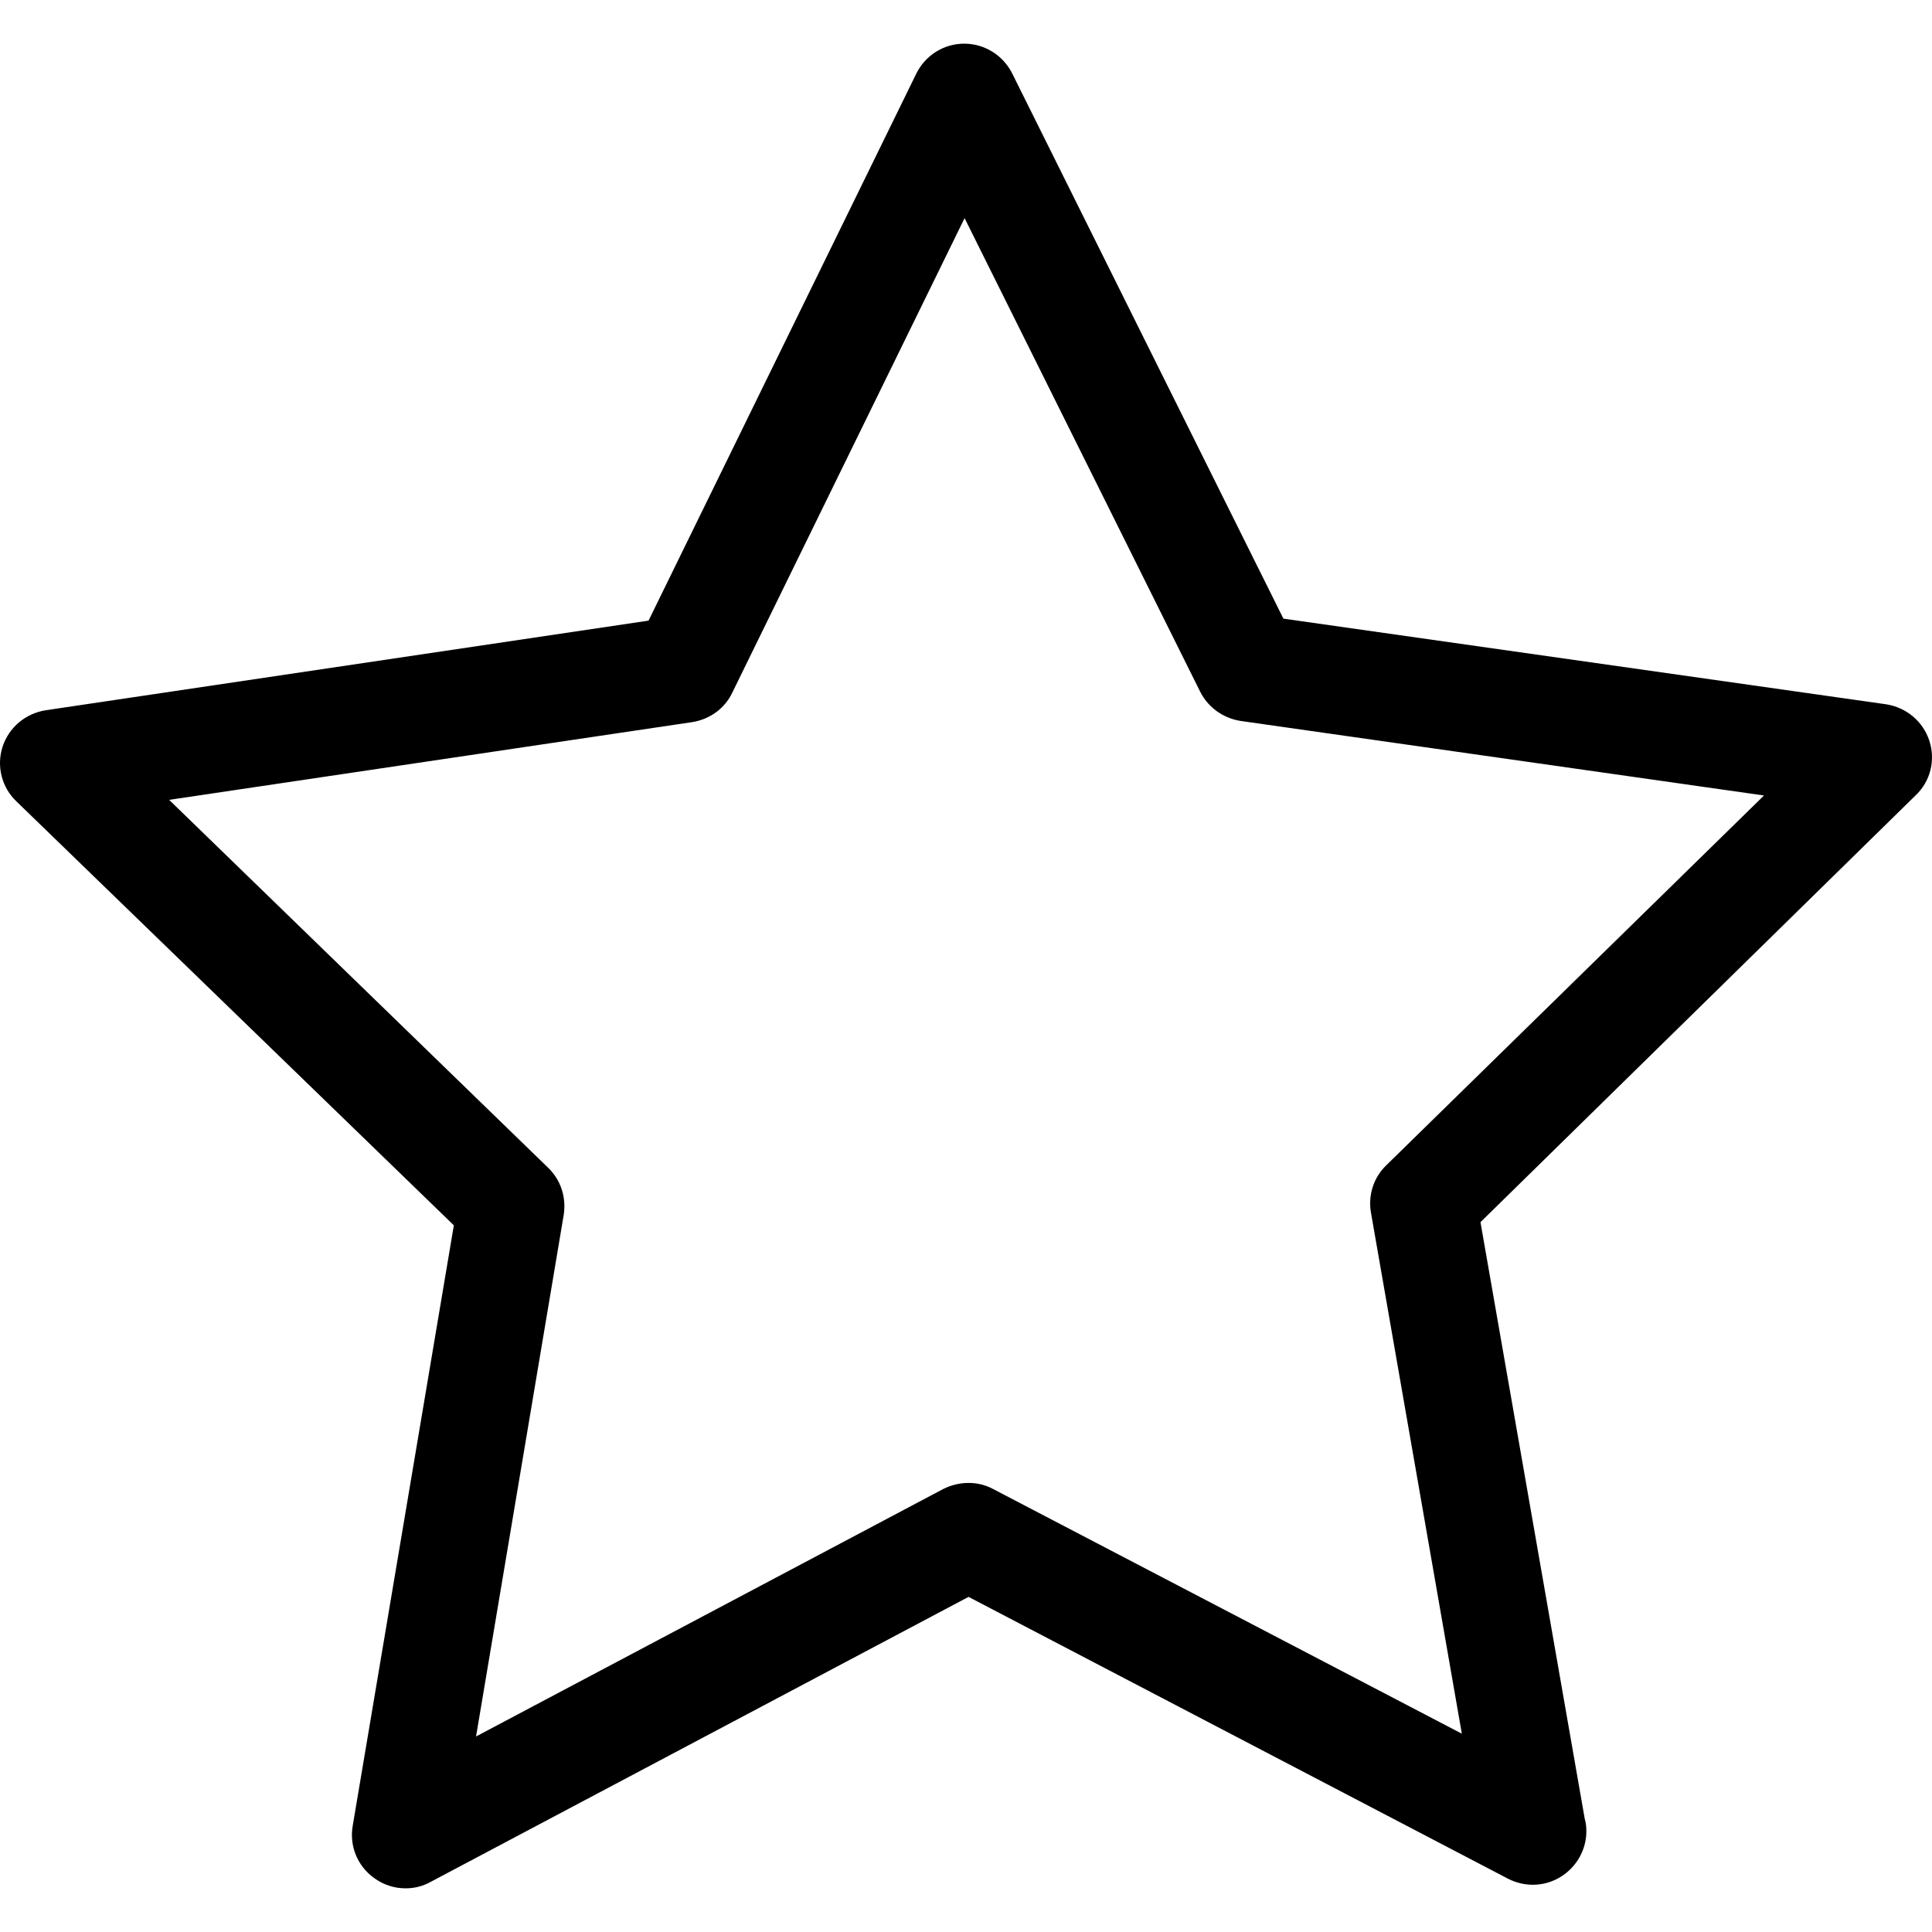
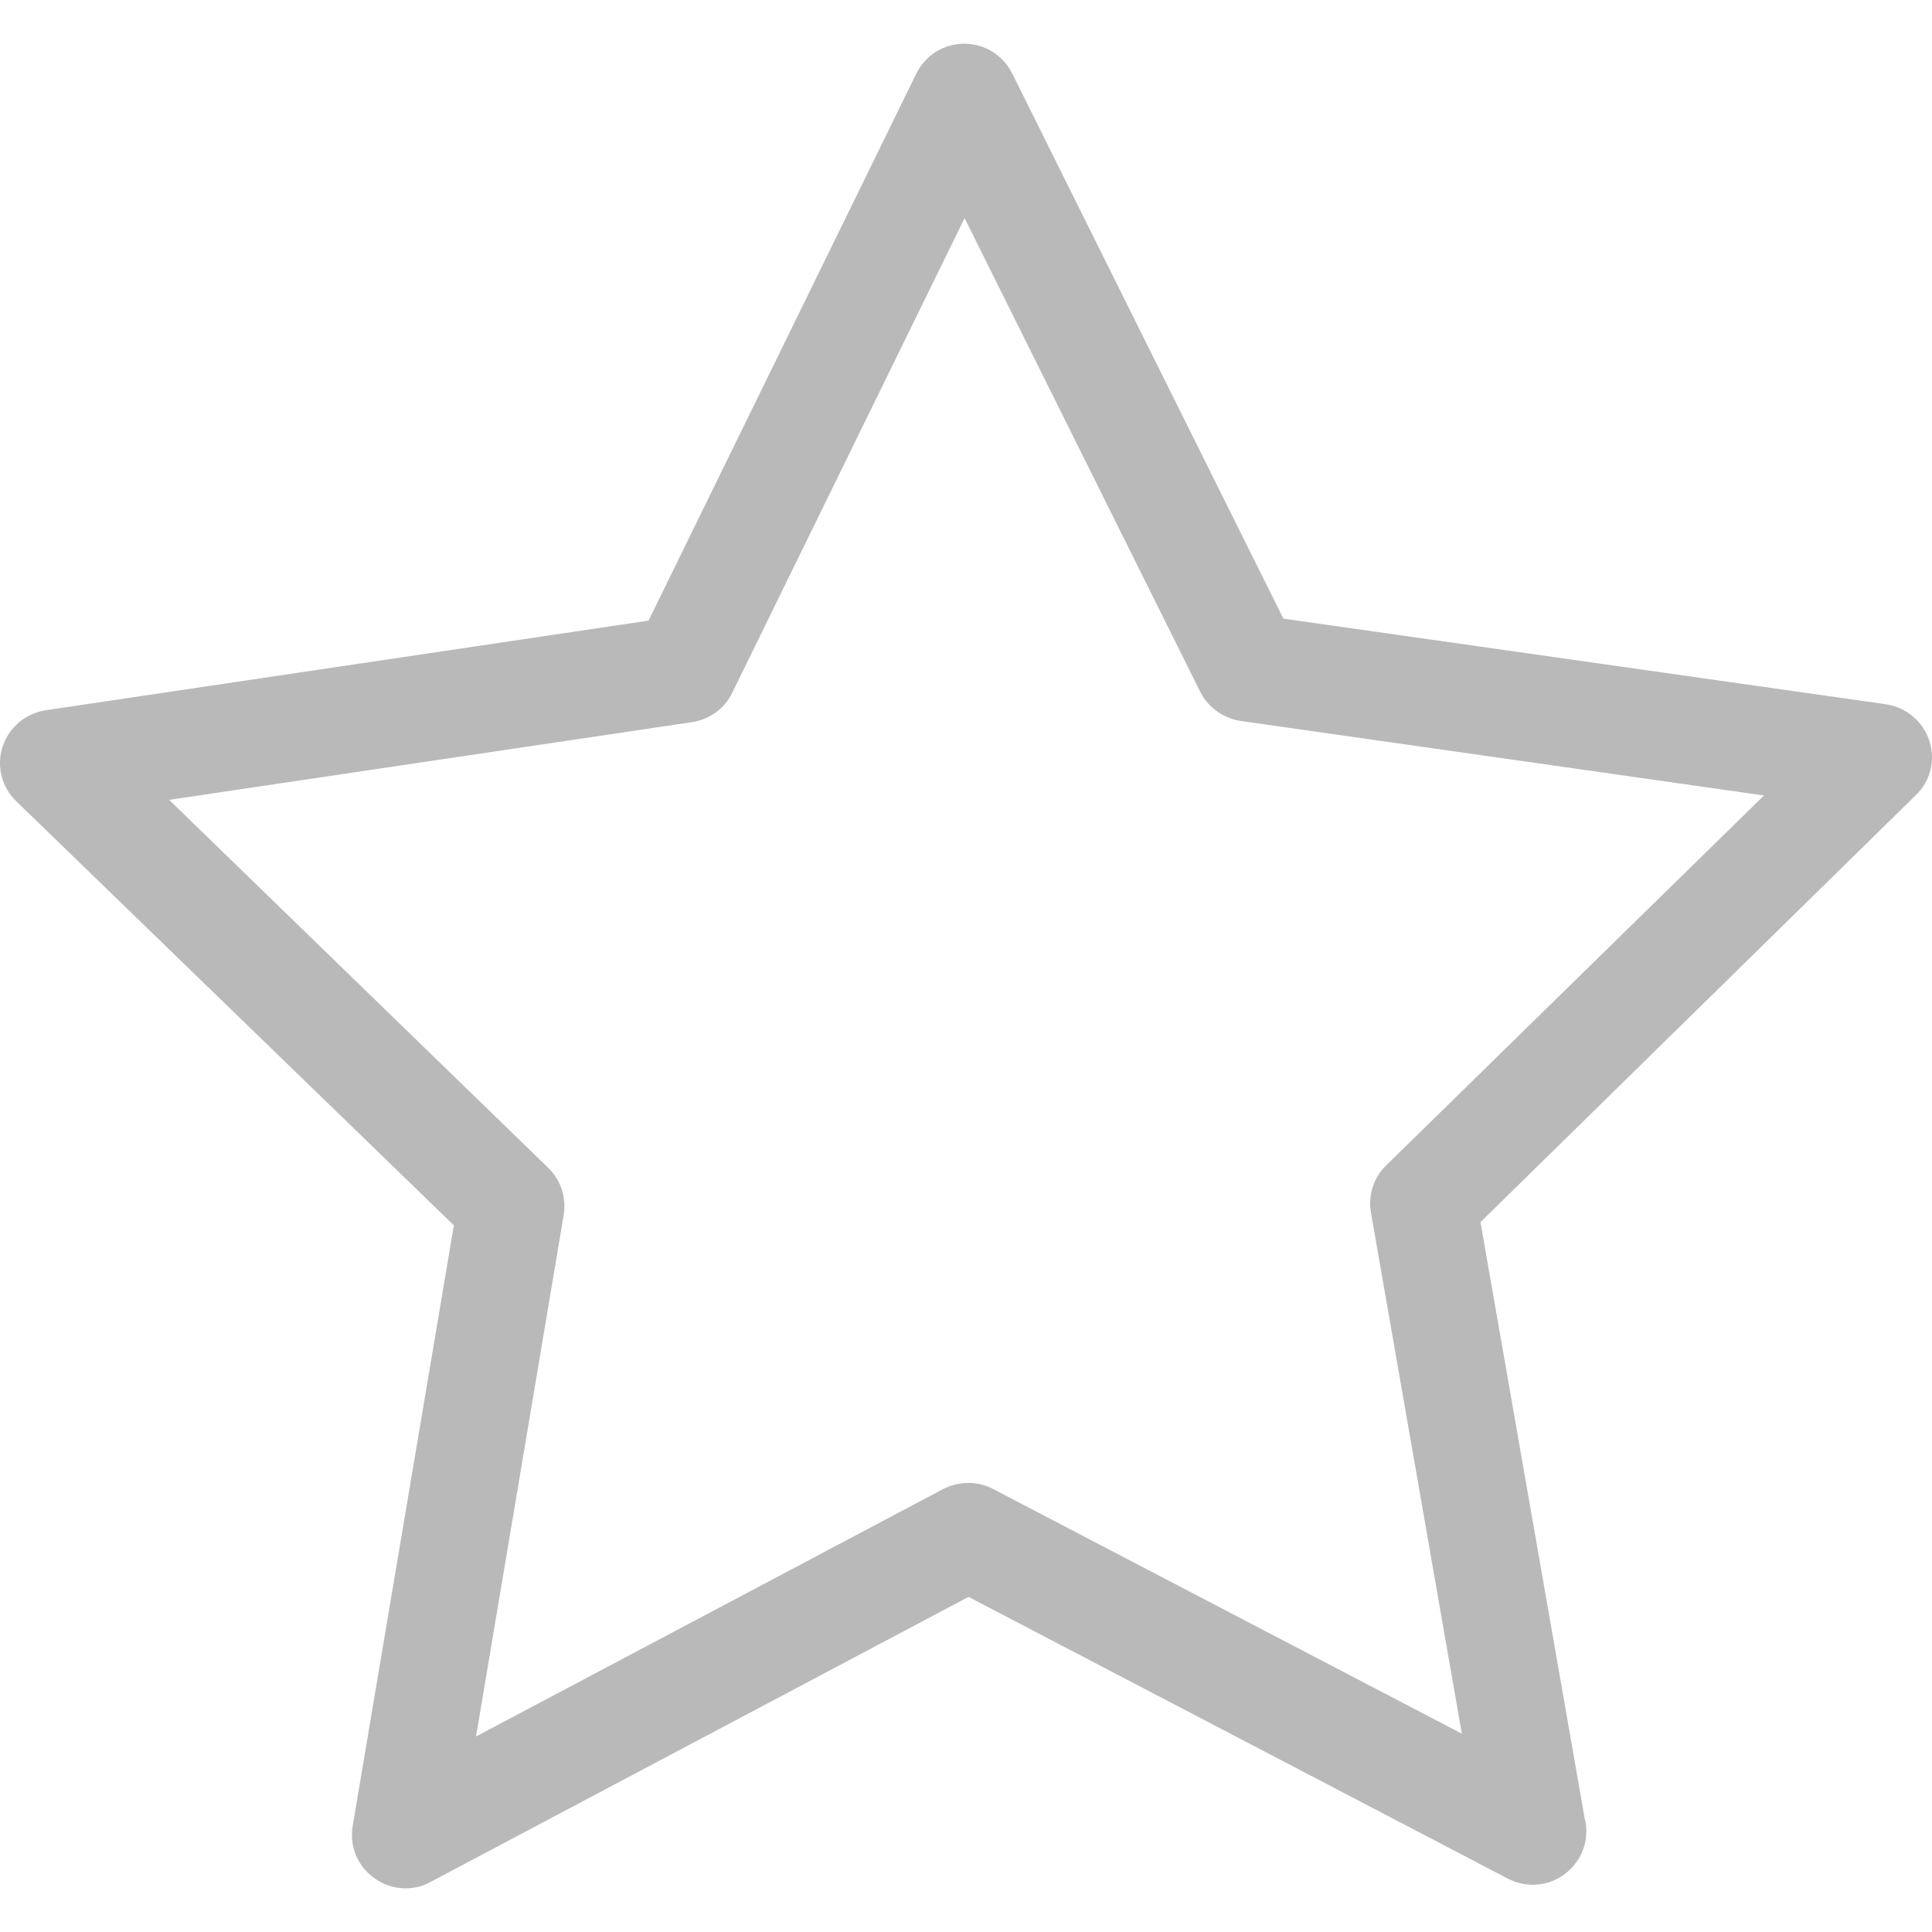
<svg xmlns="http://www.w3.org/2000/svg" version="1.1" id="Capa_1" x="0px" y="0px" viewBox="0 0 487.222 487.222" style="enable-background:new 0 0 487.222 487.222;" xml:space="preserve">
  <g>
-     <path d="M486.554,186.811c-1.6-4.9-5.8-8.4-10.9-9.2l-152-21.6l-68.4-137.5c-2.3-4.6-7-7.5-12.1-7.5l0,0c-5.1,0-9.8,2.9-12.1,7.6   l-67.5,137.9l-152,22.6c-5.1,0.8-9.3,4.3-10.9,9.2s-0.2,10.3,3.5,13.8l110.3,106.9l-25.5,151.4c-0.9,5.1,1.2,10.2,5.4,13.2   c2.3,1.7,5.1,2.6,7.9,2.6c2.2,0,4.3-0.5,6.3-1.6l135.7-71.9l136.1,71.1c2,1,4.1,1.5,6.2,1.5l0,0c7.4,0,13.5-6.1,13.5-13.5   c0-1.1-0.1-2.1-0.4-3.1l-26.3-150.5l109.6-107.5C486.854,197.111,488.154,191.711,486.554,186.811z M349.554,293.911   c-3.2,3.1-4.6,7.6-3.8,12l22.9,131.3l-118.2-61.7c-3.9-2.1-8.6-2-12.6,0l-117.8,62.4l22.1-131.5c0.7-4.4-0.7-8.8-3.9-11.9   l-95.6-92.8l131.9-19.6c4.4-0.7,8.2-3.4,10.1-7.4l58.6-119.7l59.4,119.4c2,4,5.8,6.7,10.2,7.4l132,18.8L349.554,293.911z" />
+     <path style="fill:#b9b9b9;" d="M486.554,186.811c-1.6-4.9-5.8-8.4-10.9-9.2l-152-21.6l-68.4-137.5c-2.3-4.6-7-7.5-12.1-7.5l0,0c-5.1,0-9.8,2.9-12.1,7.6   l-67.5,137.9l-152,22.6c-5.1,0.8-9.3,4.3-10.9,9.2s-0.2,10.3,3.5,13.8l110.3,106.9l-25.5,151.4c-0.9,5.1,1.2,10.2,5.4,13.2   c2.3,1.7,5.1,2.6,7.9,2.6c2.2,0,4.3-0.5,6.3-1.6l135.7-71.9l136.1,71.1c2,1,4.1,1.5,6.2,1.5l0,0c7.4,0,13.5-6.1,13.5-13.5   c0-1.1-0.1-2.1-0.4-3.1l-26.3-150.5l109.6-107.5C486.854,197.111,488.154,191.711,486.554,186.811z M349.554,293.911   c-3.2,3.1-4.6,7.6-3.8,12l22.9,131.3l-118.2-61.7c-3.9-2.1-8.6-2-12.6,0l-117.8,62.4l22.1-131.5c0.7-4.4-0.7-8.8-3.9-11.9   l-95.6-92.8l131.9-19.6c4.4-0.7,8.2-3.4,10.1-7.4l58.6-119.7l59.4,119.4c2,4,5.8,6.7,10.2,7.4l132,18.8L349.554,293.911z" />
  </g>
</svg>
